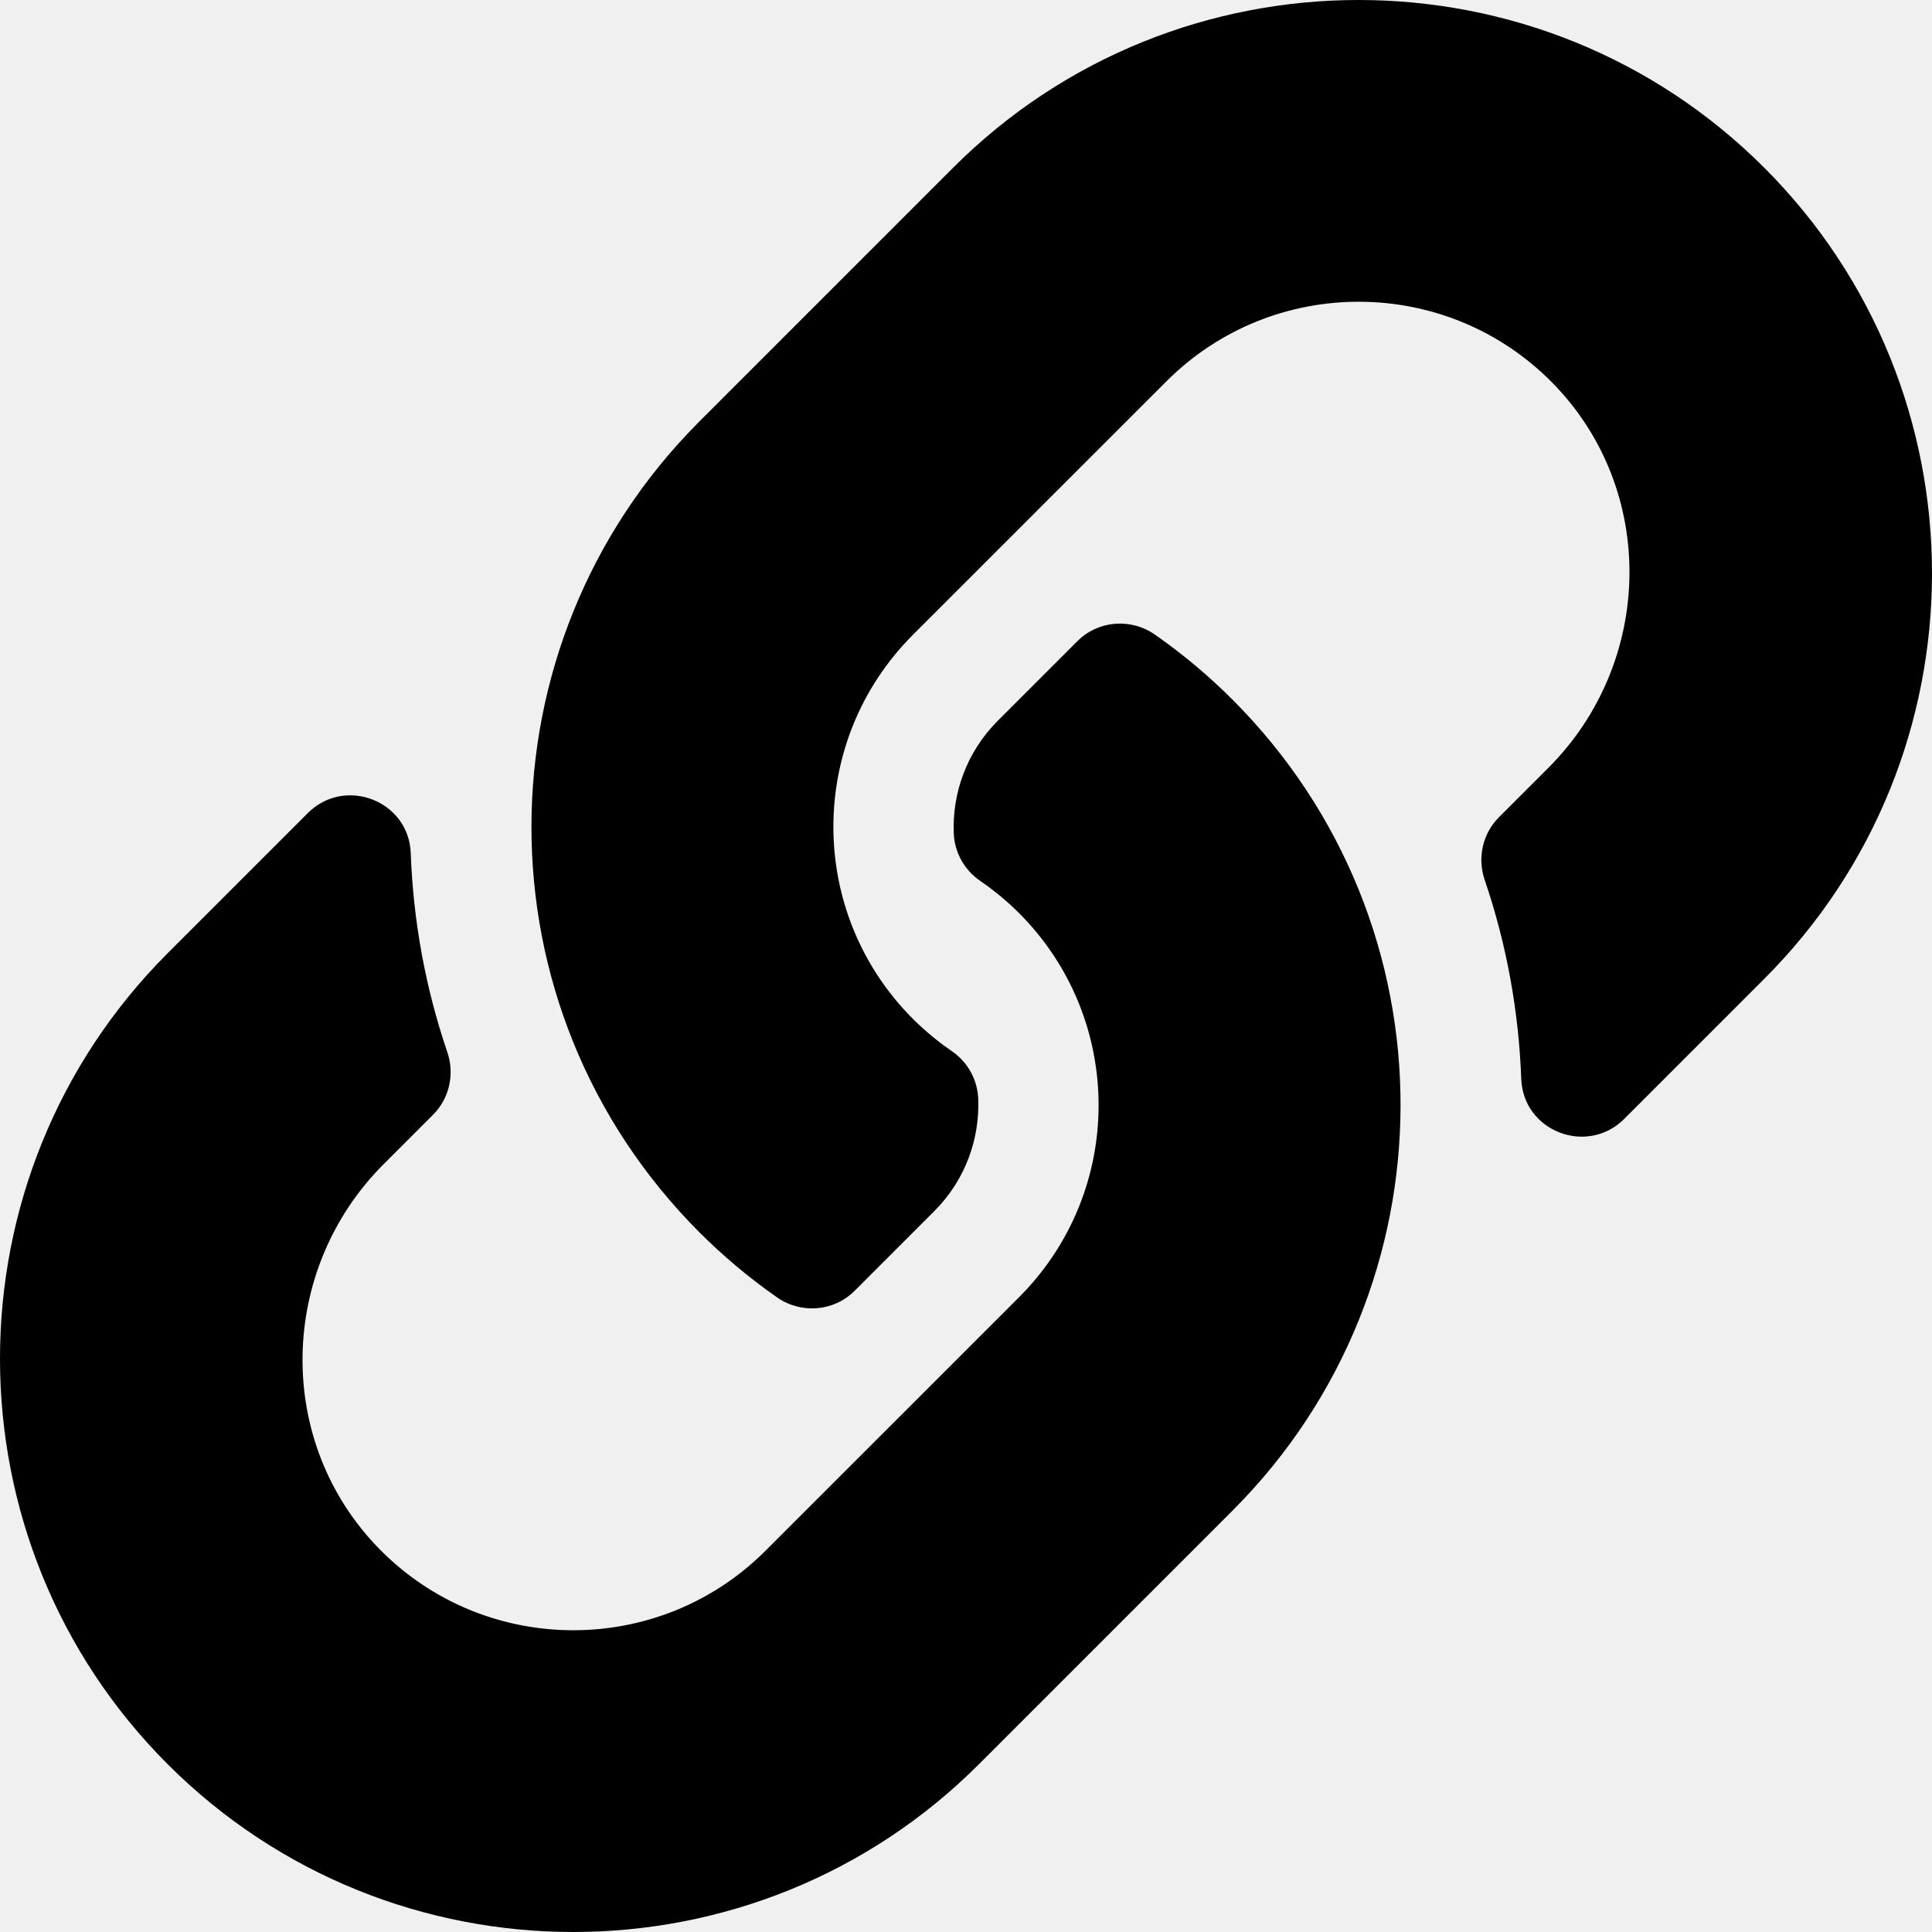
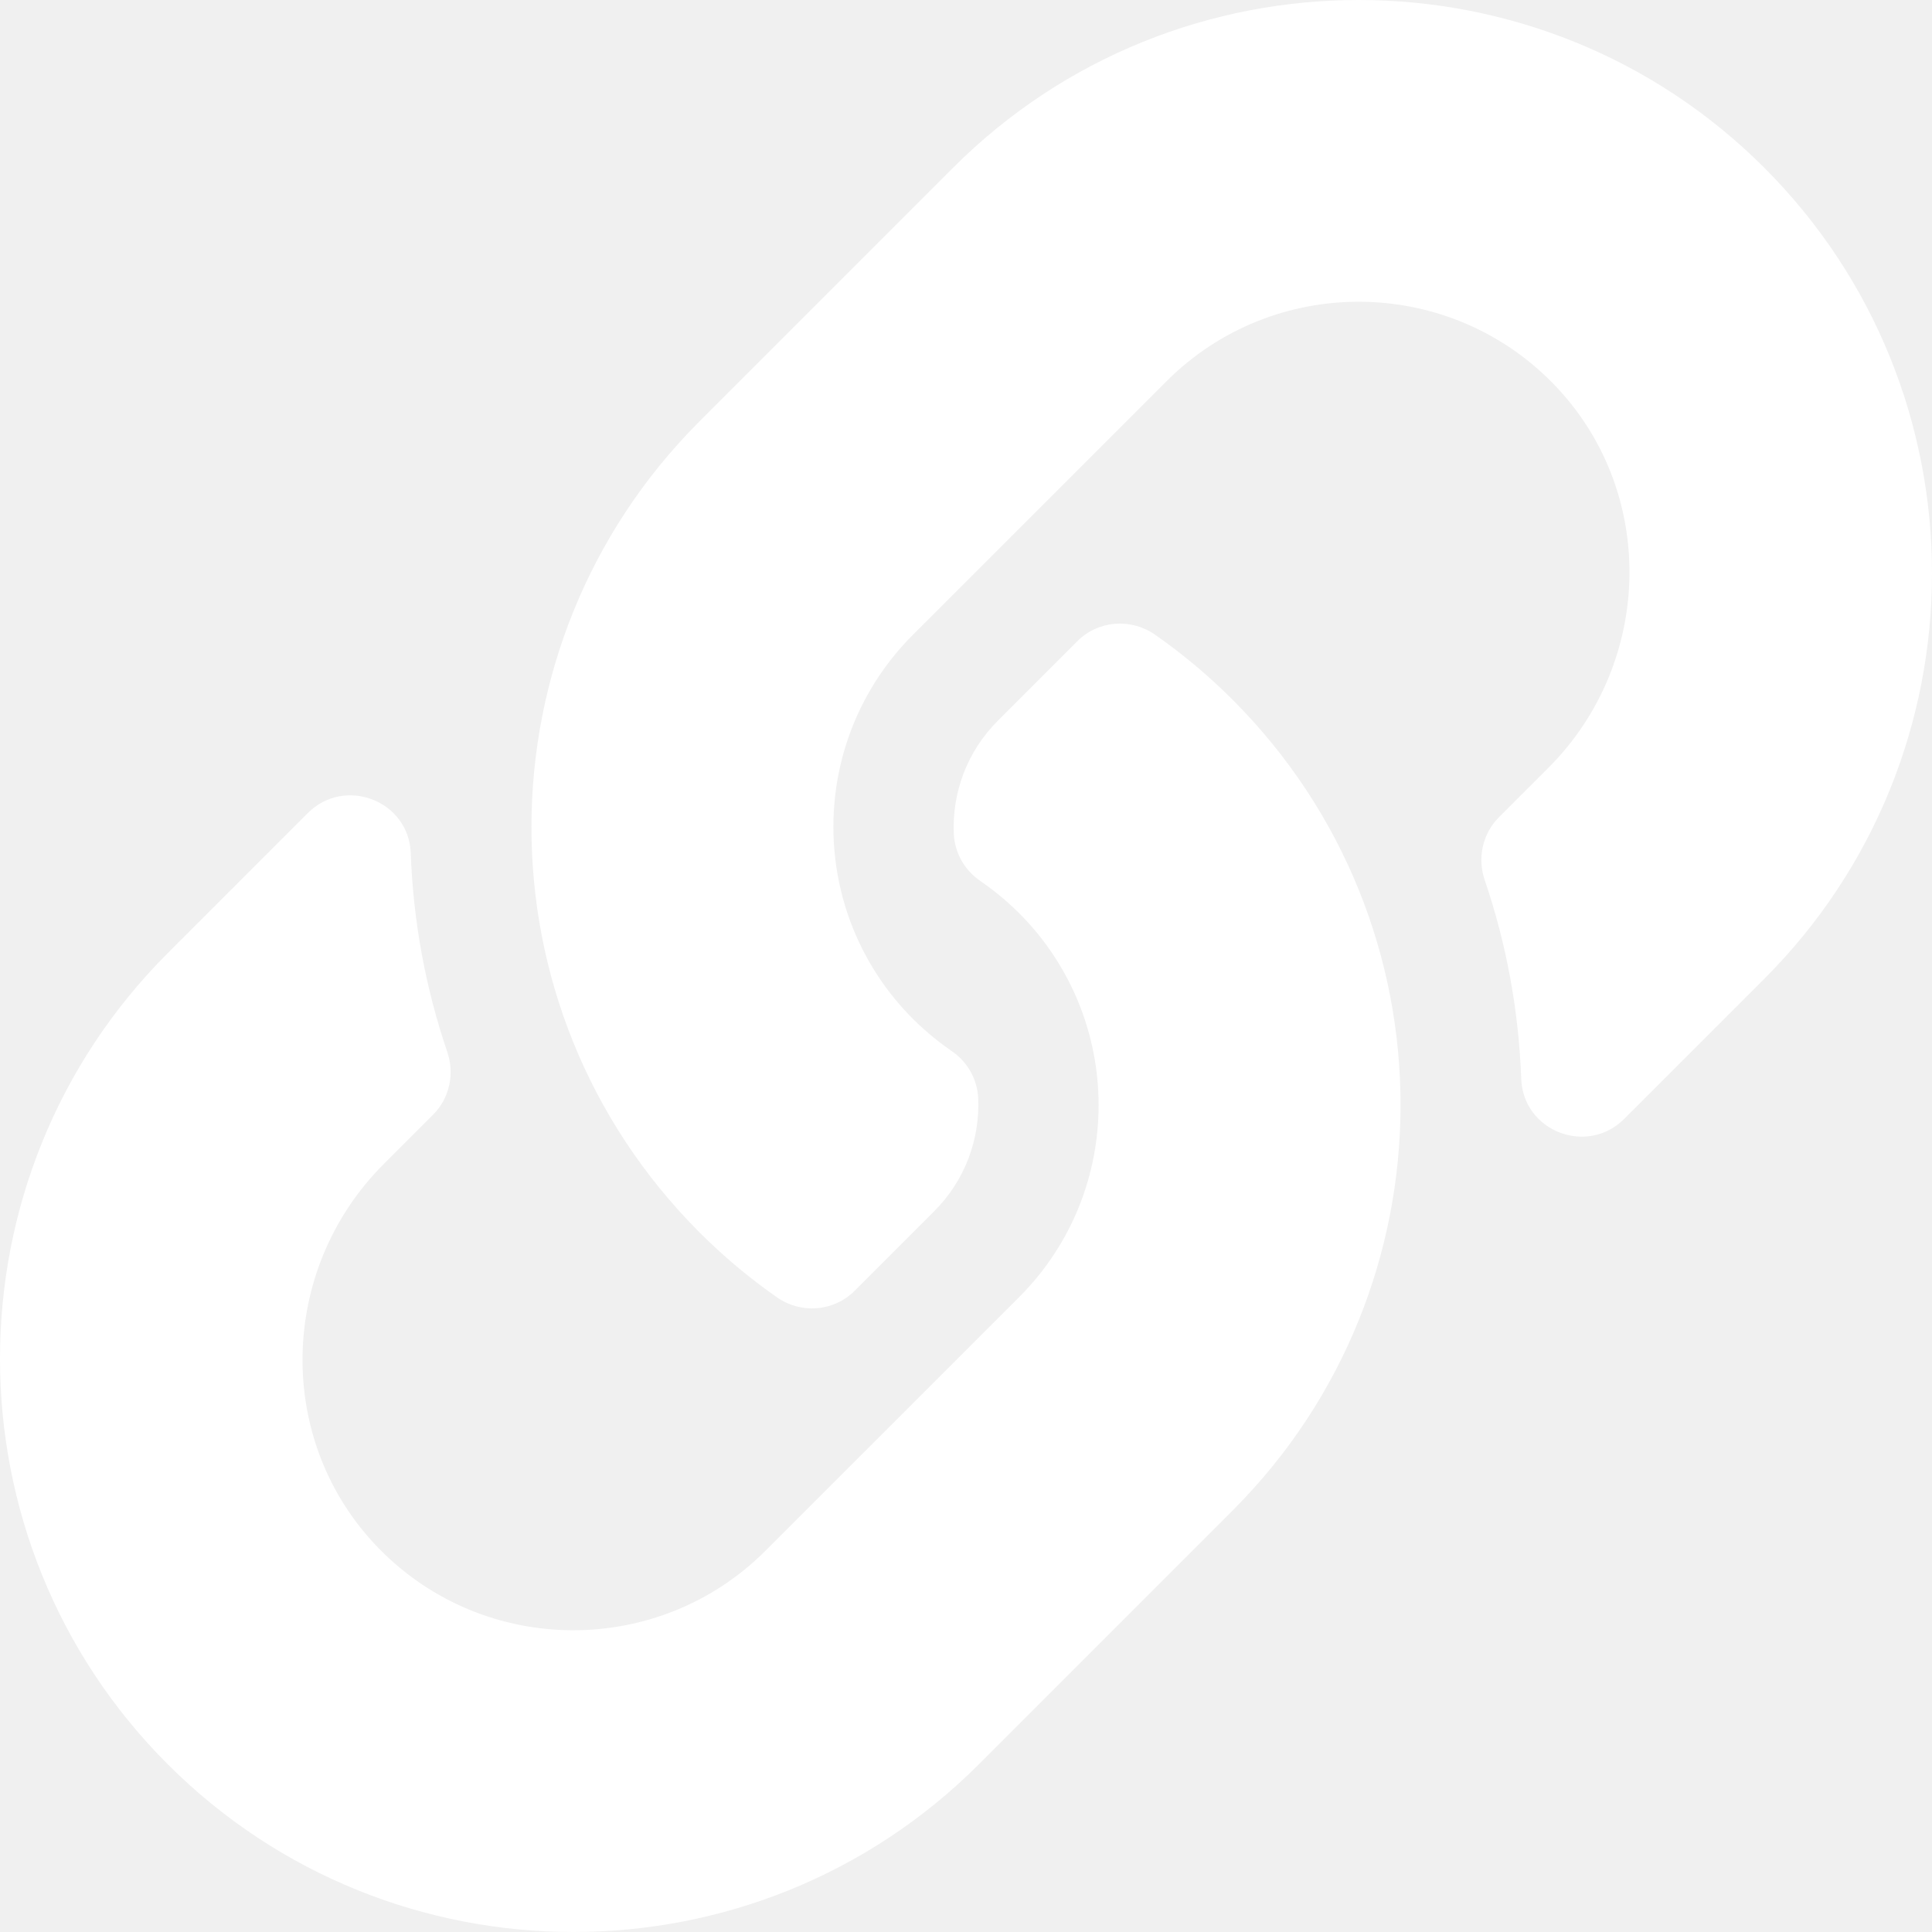
- <svg xmlns="http://www.w3.org/2000/svg" aria-hidden="true" focusable="false" data-prefix="fas" data-icon="link" class="svg-inline--fa fa-link fa-w-16" role="img" viewBox="0 0 512 512">
-   <path fill="currentColor" d="M326.612 185.391c59.747 59.809 58.927 155.698.36 214.59-.11.12-.24.25-.36.37l-67.2 67.2c-59.27 59.27-155.699 59.262-214.96 0-59.27-59.26-59.27-155.7 0-214.96l37.106-37.106c9.84-9.84 26.786-3.3 27.294 10.606.648 17.722 3.826 35.527 9.69 52.721 1.986 5.822.567 12.262-3.783 16.612l-13.087 13.087c-28.026 28.026-28.905 73.66-1.155 101.96 28.024 28.579 74.086 28.749 102.325.51l67.2-67.19c28.191-28.191 28.073-73.757 0-101.83-3.701-3.694-7.429-6.564-10.341-8.569a16.037 16.037 0 0 1-6.947-12.606c-.396-10.567 3.348-21.456 11.698-29.806l21.054-21.055c5.521-5.521 14.182-6.199 20.584-1.731a152.482 152.482 0 0 1 20.522 17.197zM467.547 44.449c-59.261-59.262-155.69-59.27-214.96 0l-67.2 67.2c-.12.12-.25.25-.36.37-58.566 58.892-59.387 154.781.36 214.59a152.454 152.454 0 0 0 20.521 17.196c6.402 4.468 15.064 3.789 20.584-1.731l21.054-21.055c8.35-8.35 12.094-19.239 11.698-29.806a16.037 16.037 0 0 0-6.947-12.606c-2.912-2.005-6.64-4.875-10.341-8.569-28.073-28.073-28.191-73.639 0-101.83l67.2-67.19c28.239-28.239 74.3-28.069 102.325.51 27.75 28.3 26.872 73.934-1.155 101.96l-13.087 13.087c-4.35 4.35-5.769 10.79-3.783 16.612 5.864 17.194 9.042 34.999 9.69 52.721.509 13.906 17.454 20.446 27.294 10.606l37.106-37.106c59.271-59.259 59.271-155.699.001-214.959z" />
+ <svg xmlns="http://www.w3.org/2000/svg" width="512" height="512" viewBox="0 0 512 512" fill="none">
+   <path d="M326.612 185.391C386.359 245.2 385.539 341.089 326.972 399.981C326.862 400.101 326.732 400.231 326.612 400.351L259.412 467.551C200.142 526.821 103.713 526.813 44.452 467.551C-14.818 408.291 -14.818 311.851 44.452 252.591L81.558 215.485C91.398 205.645 108.344 212.185 108.852 226.091C109.5 243.813 112.678 261.618 118.542 278.812C120.528 284.634 119.109 291.074 114.759 295.424L101.672 308.511C73.646 336.537 72.767 382.171 100.517 410.471C128.541 439.05 174.603 439.22 202.842 410.981L270.042 343.791C298.233 315.6 298.115 270.034 270.042 241.961C266.341 238.267 262.613 235.397 259.701 233.392C257.641 231.977 255.94 230.101 254.734 227.912C253.528 225.723 252.85 223.283 252.754 220.786C252.358 210.219 256.102 199.33 264.452 190.98L285.506 169.925C291.027 164.404 299.688 163.726 306.09 168.194C313.422 173.314 320.289 179.068 326.612 185.391V185.391ZM467.547 44.449C408.286 -14.813 311.857 -14.821 252.587 44.449L185.387 111.649C185.267 111.769 185.137 111.899 185.027 112.019C126.461 170.911 125.64 266.8 185.387 326.609C191.71 332.932 198.577 338.686 205.908 343.805C212.31 348.273 220.972 347.594 226.492 342.074L247.546 321.019C255.896 312.669 259.64 301.78 259.244 291.213C259.148 288.716 258.47 286.276 257.264 284.087C256.058 281.898 254.357 280.022 252.297 278.607C249.385 276.602 245.657 273.732 241.956 270.038C213.883 241.965 213.765 196.399 241.956 168.208L309.156 101.018C337.395 72.779 383.456 72.949 411.481 101.528C439.231 129.828 438.353 175.462 410.326 203.488L397.239 216.575C392.889 220.925 391.47 227.365 393.456 233.187C399.32 250.381 402.498 268.186 403.146 285.908C403.655 299.814 420.6 306.354 430.44 296.514L467.546 259.408C526.817 200.149 526.817 103.709 467.547 44.449V44.449Z" fill="white" />
</svg>
